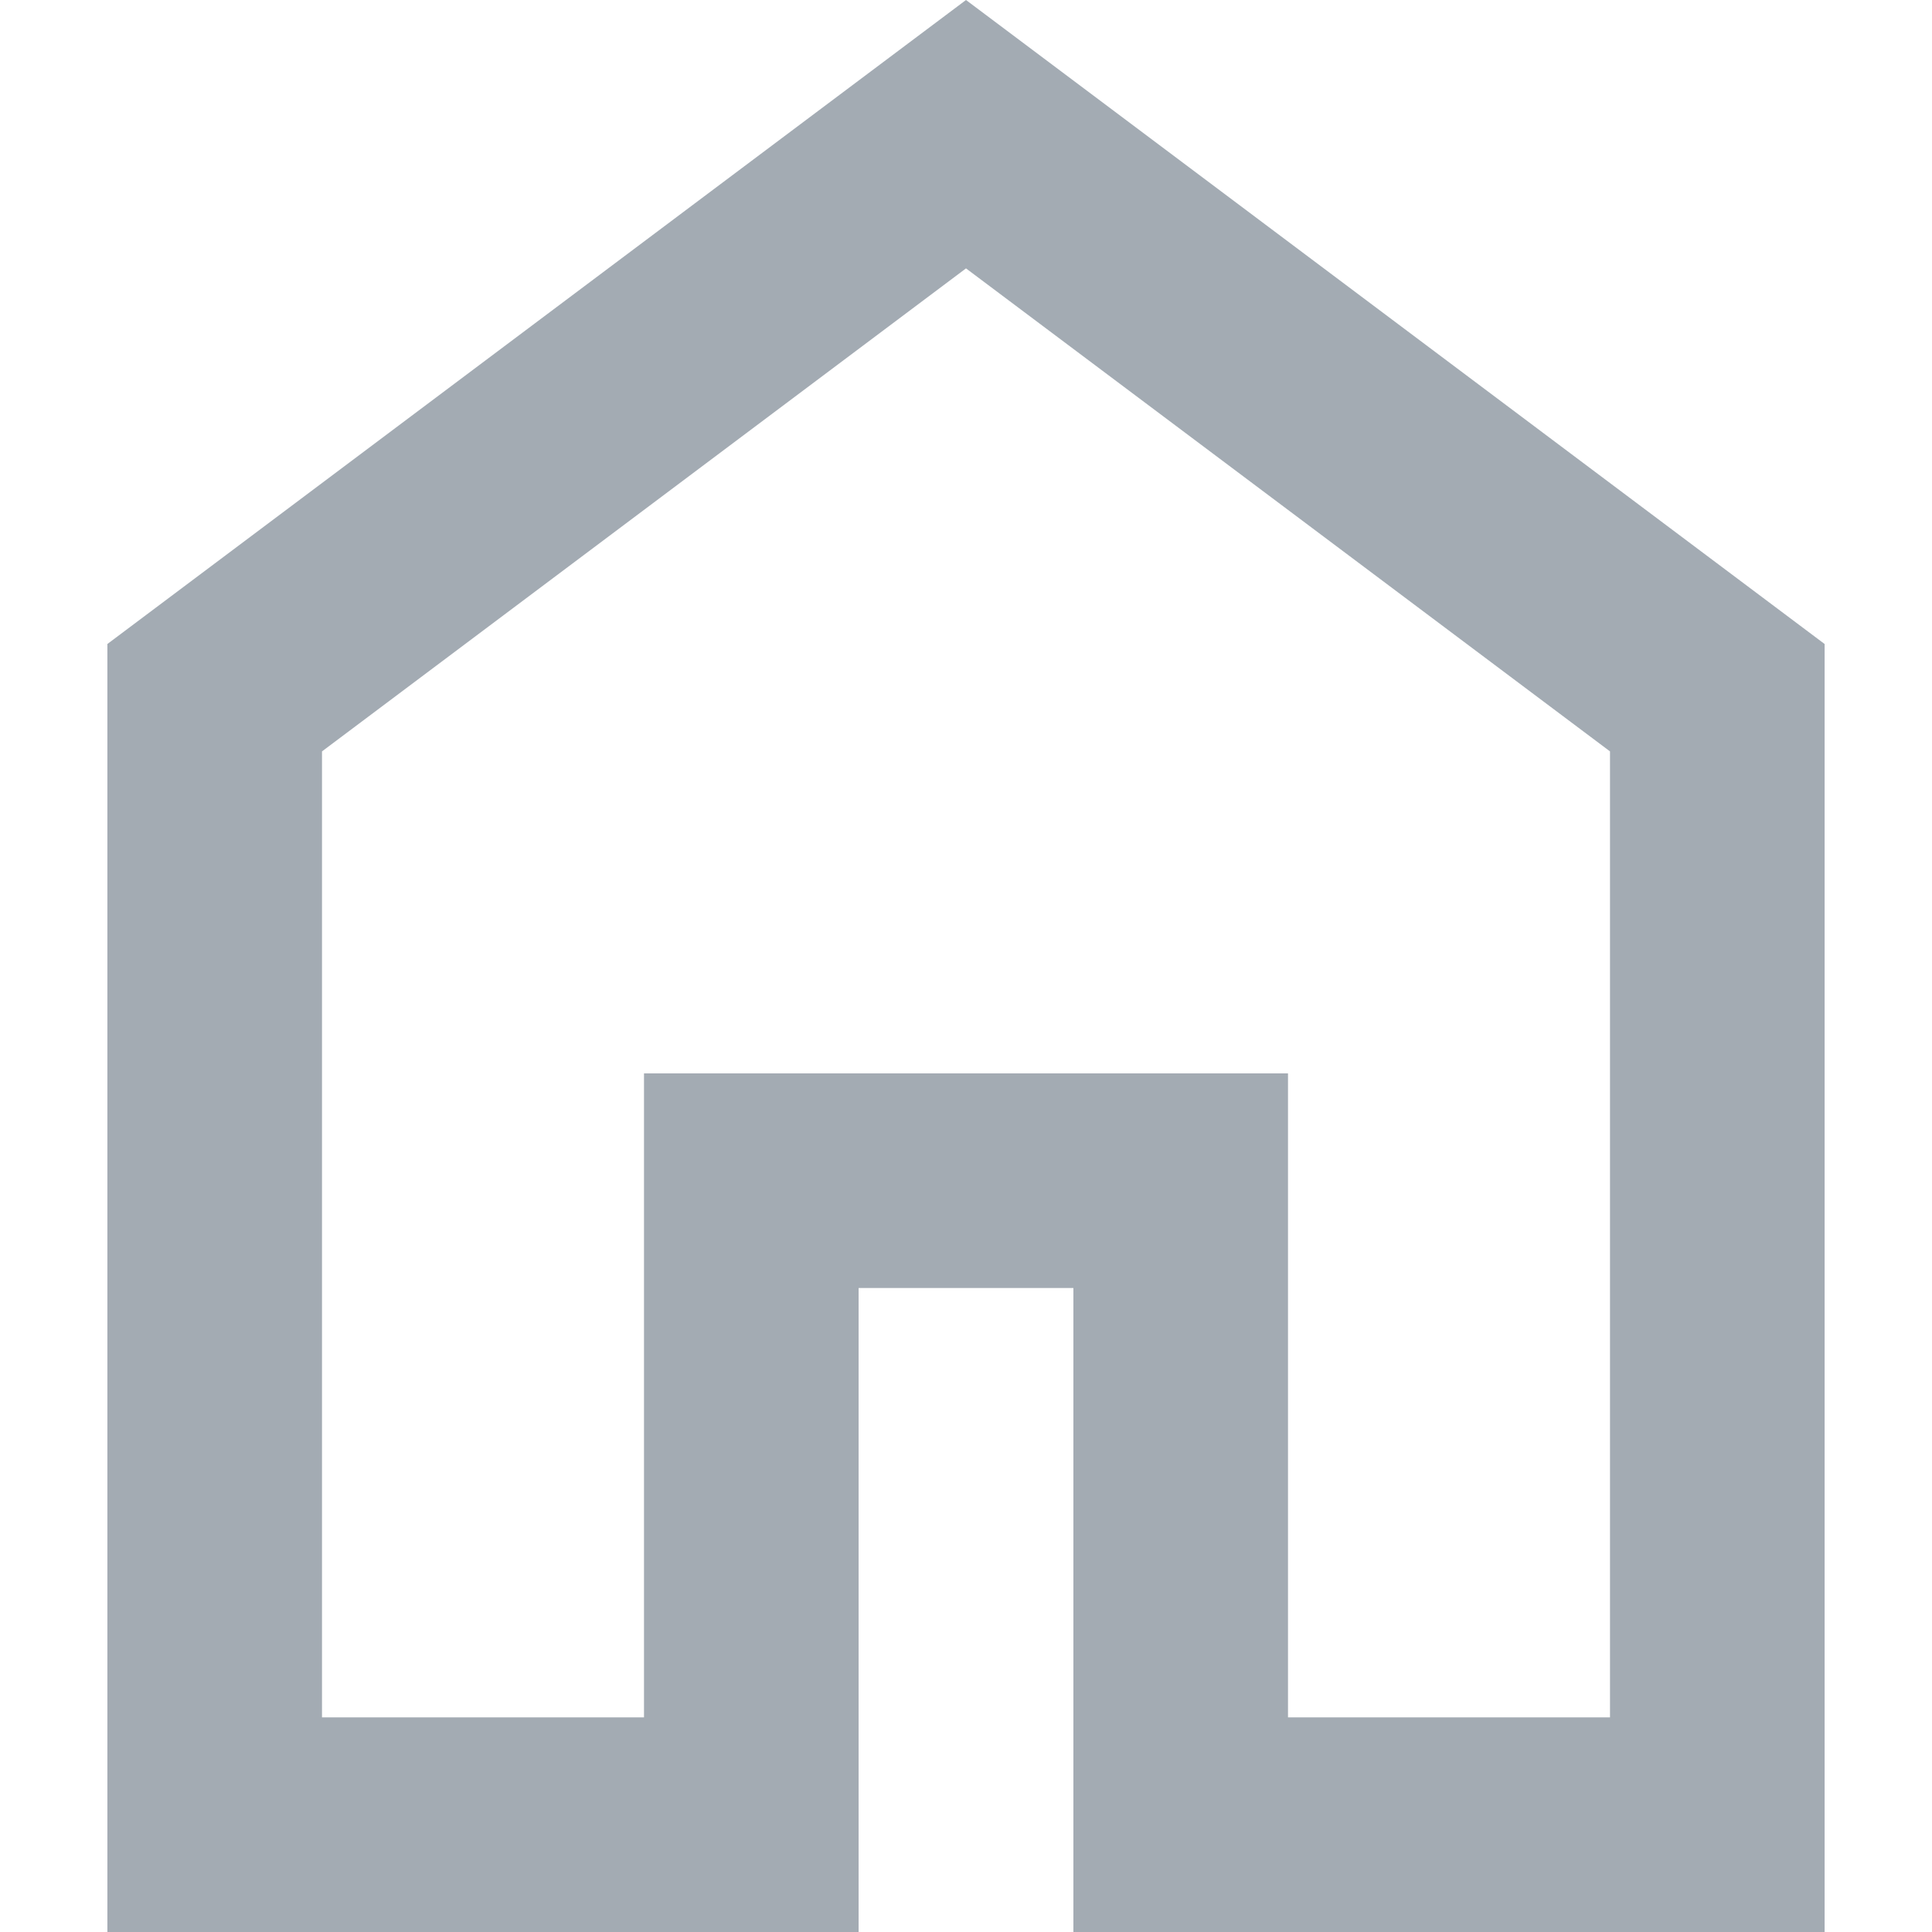
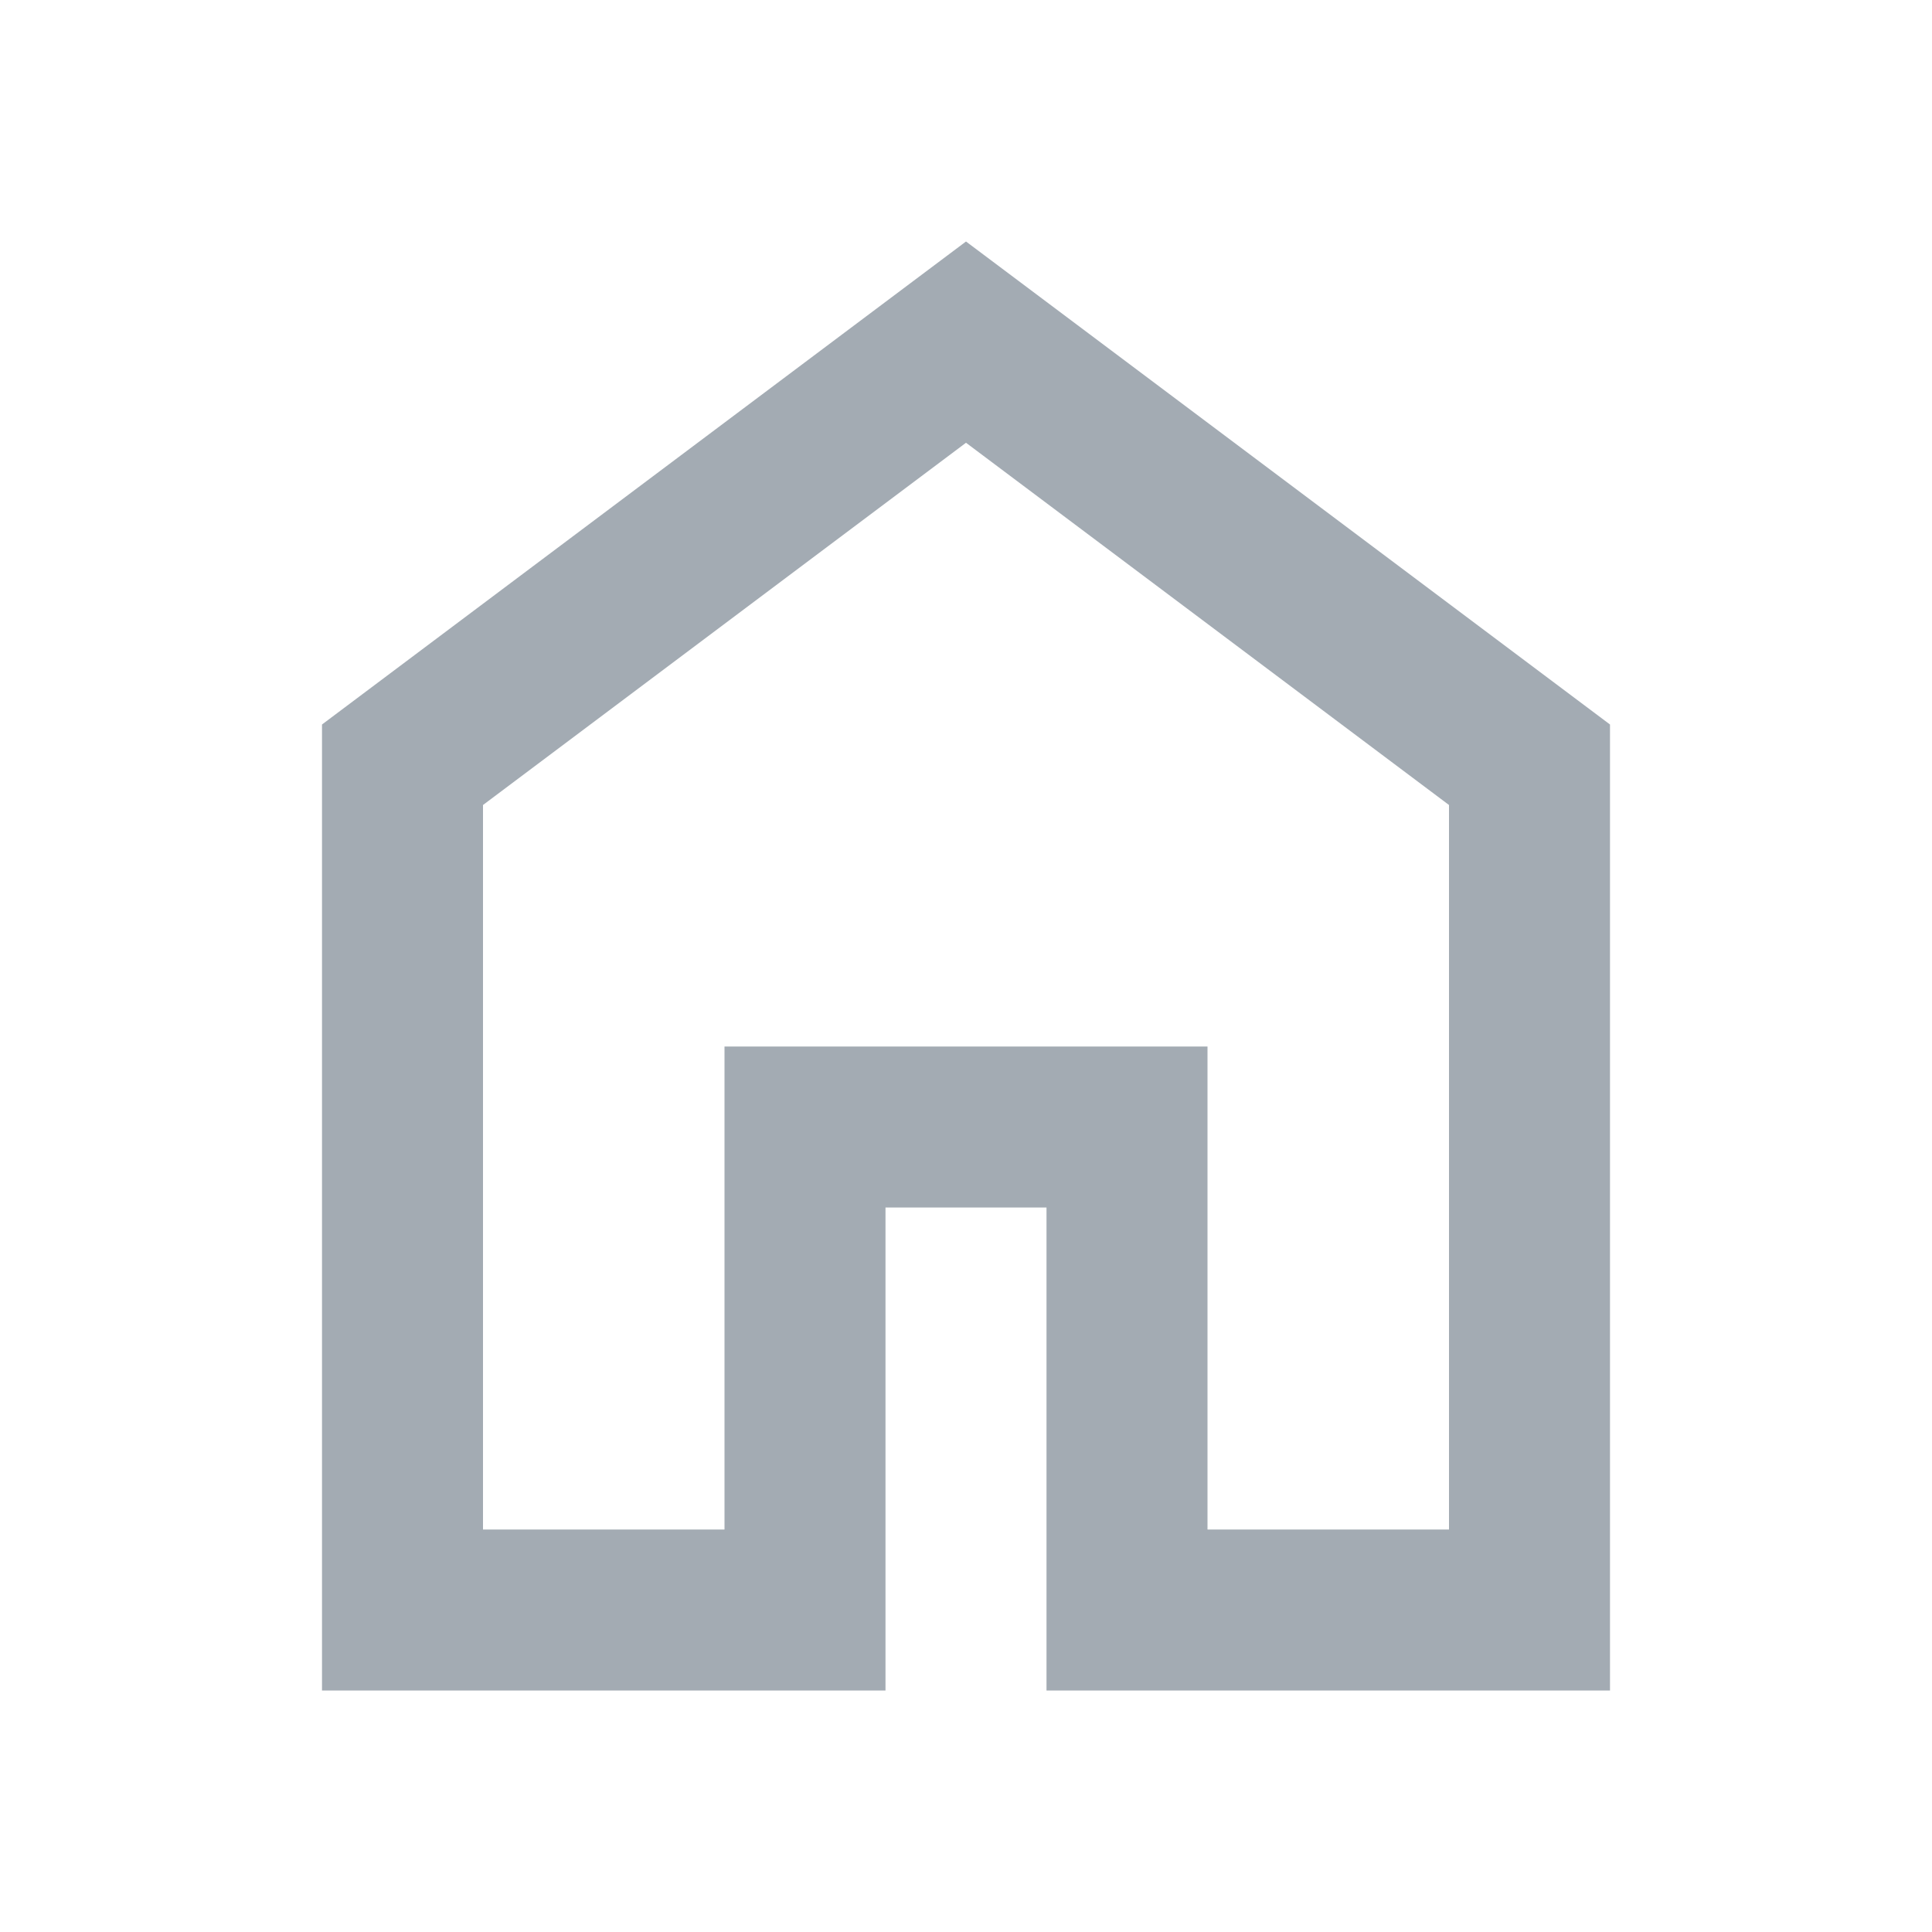
- <svg xmlns="http://www.w3.org/2000/svg" width="12" height="12" viewBox="0 0 12 12" fill="none">
-   <path d="M2 10.667H4V6.667H8V10.667H10V4.667L6 1.667L2 4.667V10.667ZM0.667 12V4L6 0L11.333 4V12H6.667V8H5.333V12H0.667Z" fill="#A3ABB3" />
+ <svg xmlns="http://www.w3.org/2000/svg" width="24" height="24" viewBox="0 0 24 24" fill="none">
+   <mask id="mask0_1398_18402" style="mask-type:alpha" maskUnits="userSpaceOnUse" x="0" y="0" width="24" height="24">
+     <rect width="24" height="24" fill="#D9D9D9" />
+   </mask>
+   <g mask="url(#mask0_1398_18402)">
+     <path d="M6 19H9V13H15V19H18V10L12 5.5L6 10V19ZM4 21V9L12 3L20 9V21H13V15H11V21H4Z" fill="#A3ABB3" />
+   </g>
</svg>
